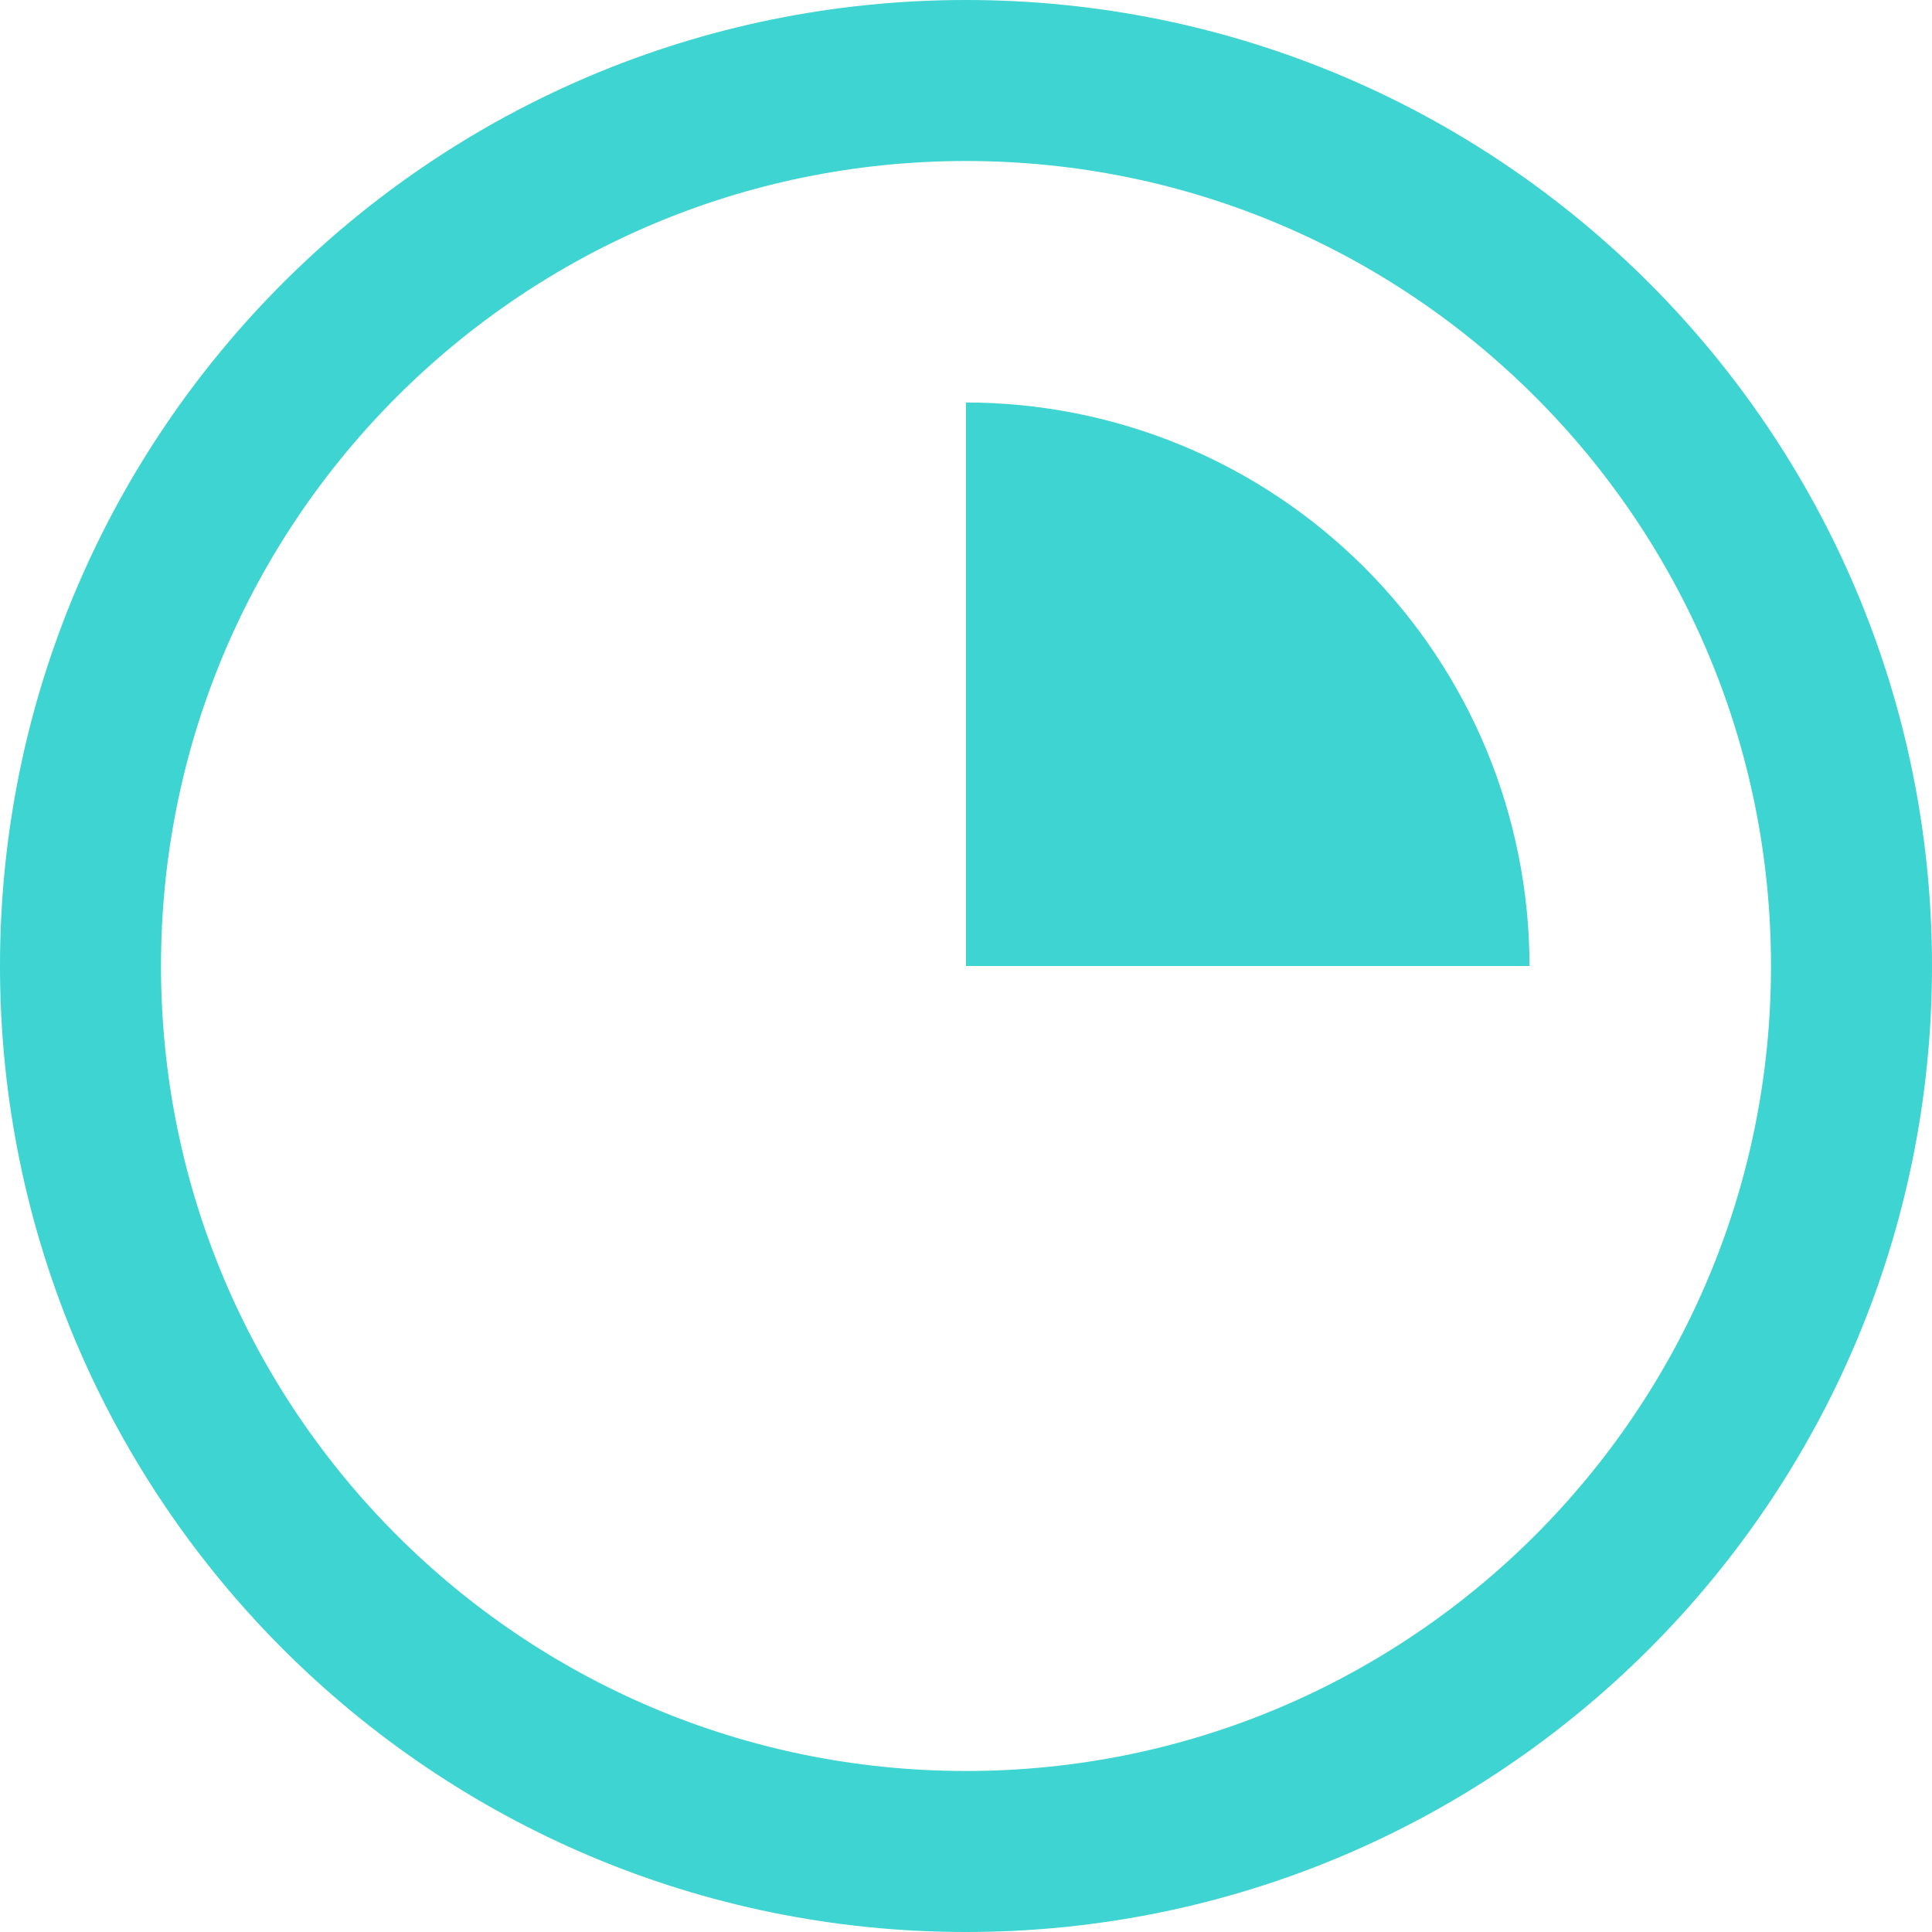
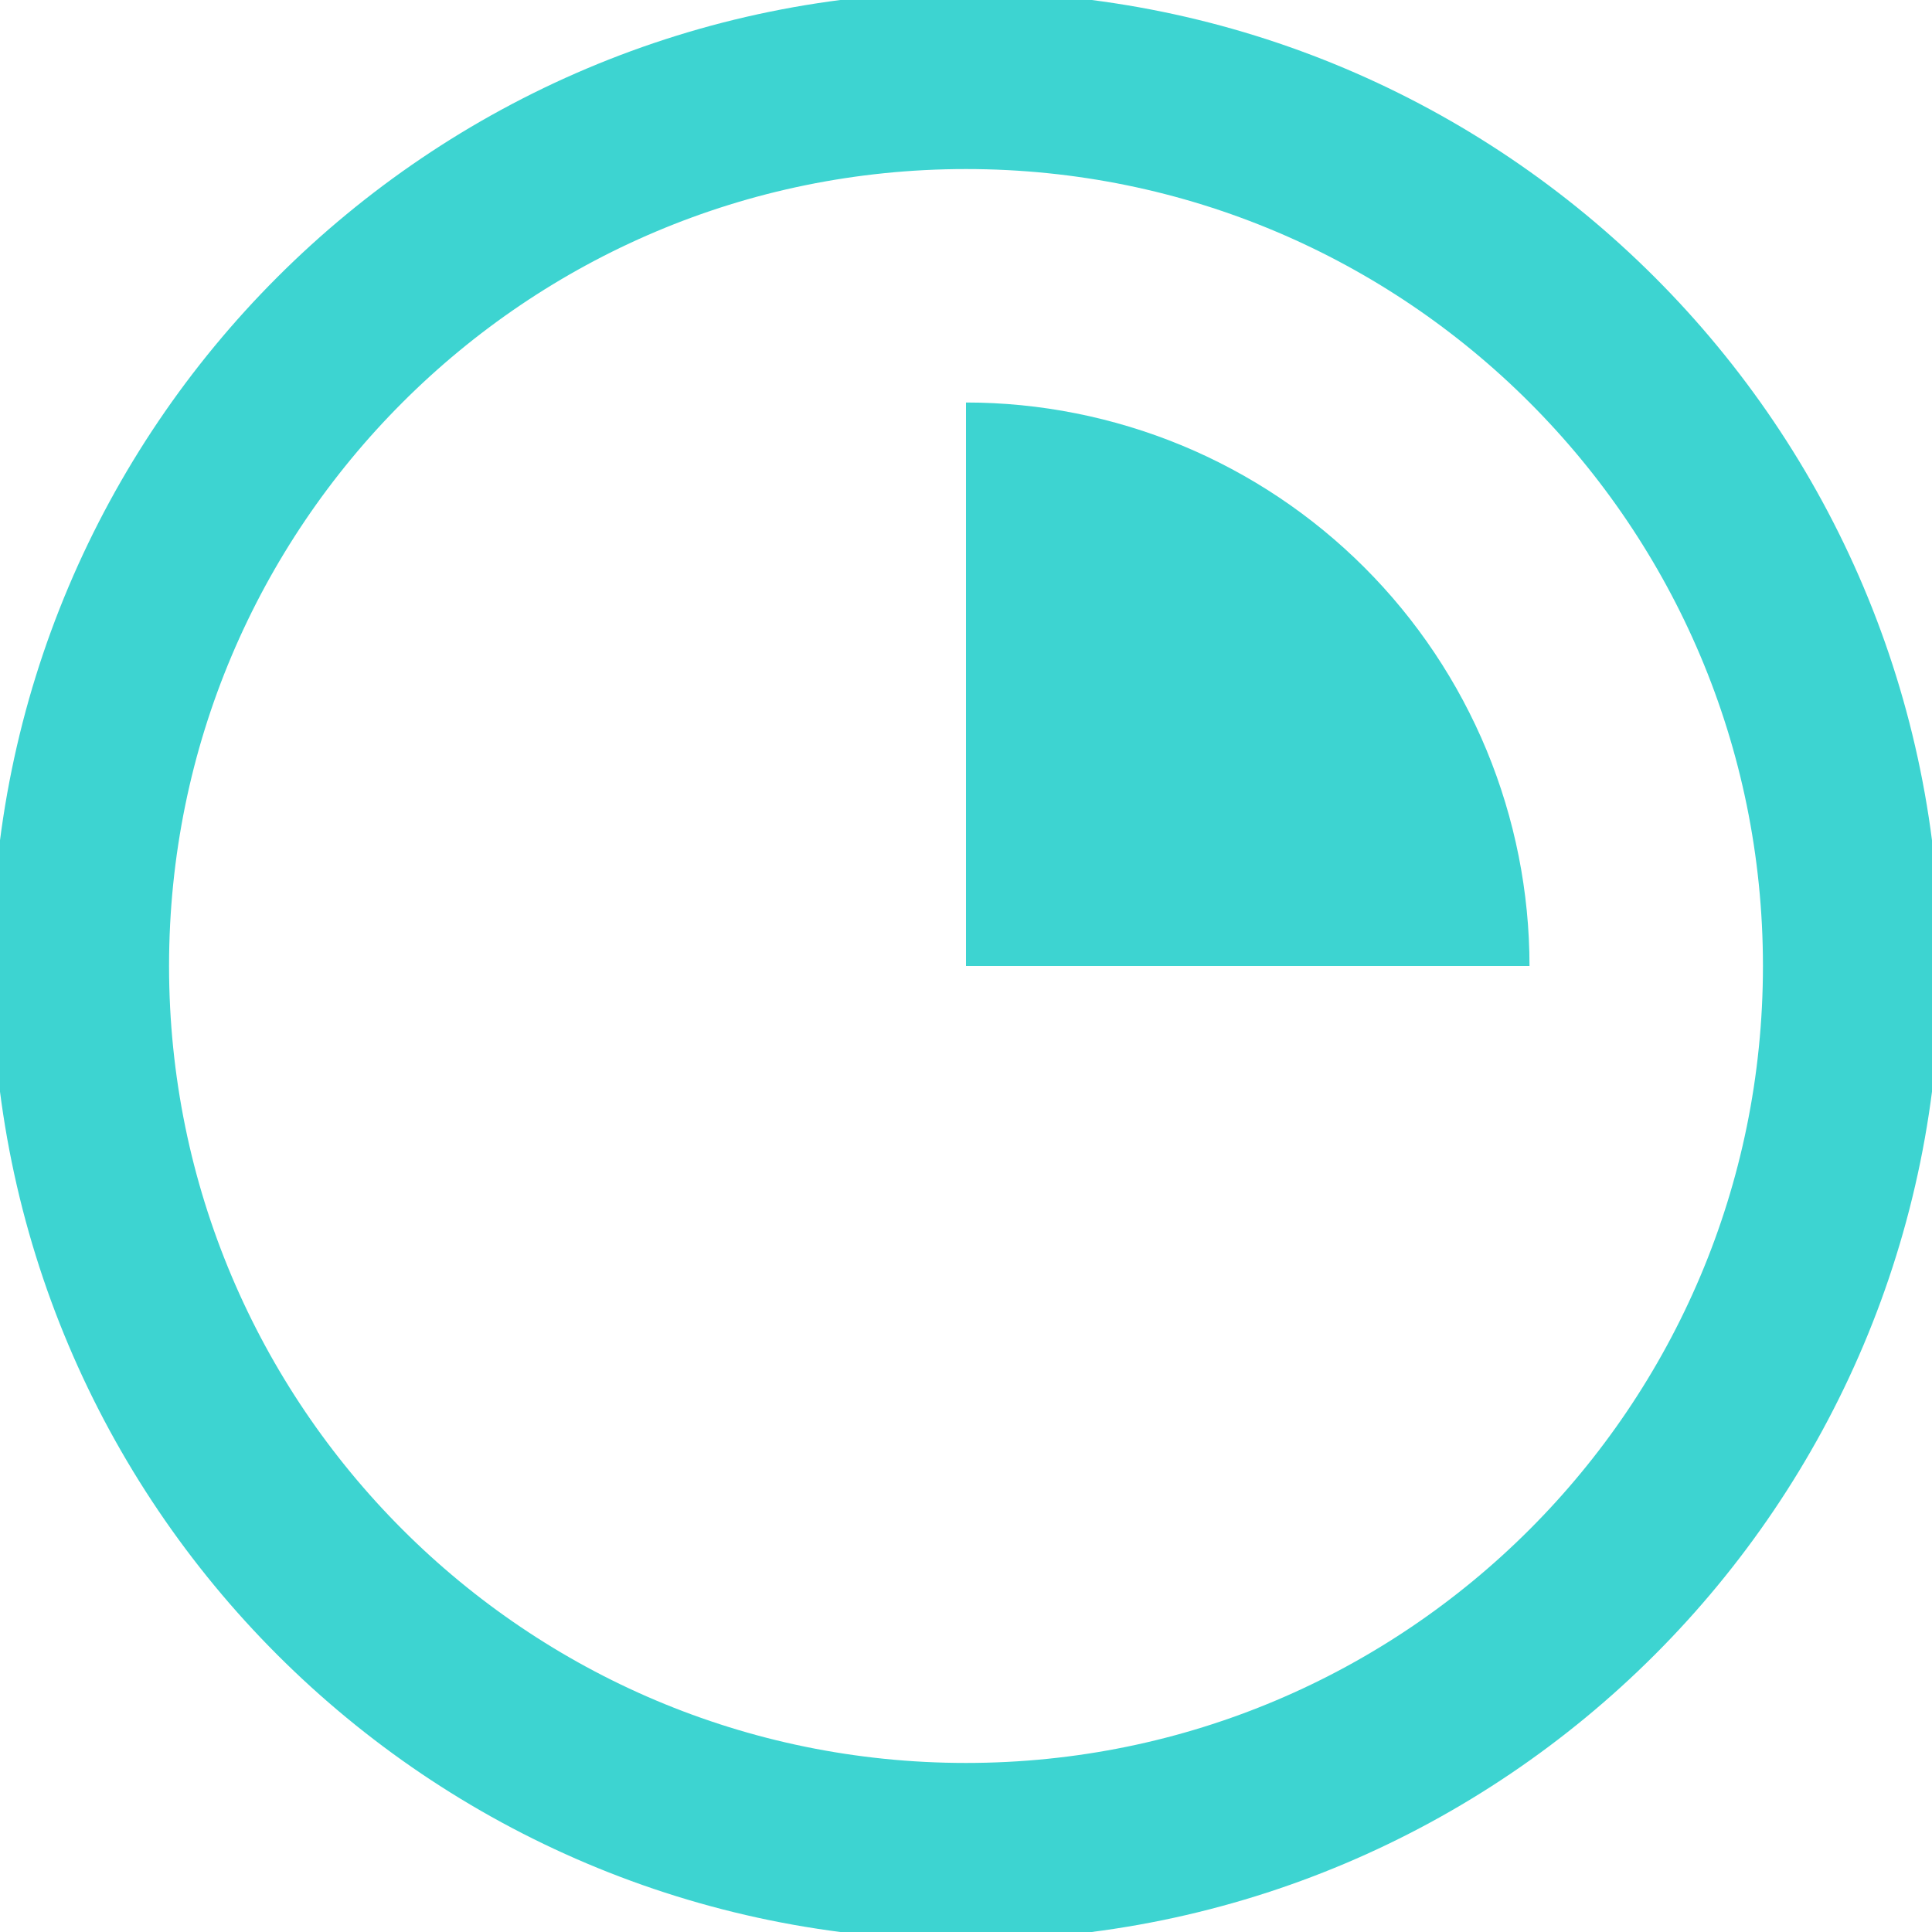
<svg xmlns="http://www.w3.org/2000/svg" preserveAspectRatio="none" overflow="visible" style="display: block;" width="12" height="12" viewBox="0 0 12 12" fill="none">
  <g id="Frame 2147236535">
-     <rect x="0.5" y="0.5" width="11" height="11" rx="5.5" stroke="#3DD4D1" />
+     <rect x="0.5" y="0.5" width="11" height="11" rx="5.5" stroke-width="1.1" stroke="#3DD4D1" />
    <path id="Ellipse 9771" d="M6 2.5C6.46 2.5 6.915 2.591 7.339 2.766C7.764 2.942 8.15 3.2 8.475 3.525C8.8 3.85 9.058 4.236 9.234 4.661C9.409 5.085 9.5 5.54 9.5 6L6 6V2.5Z" fill="#3DD4D1" />
  </g>
</svg>
